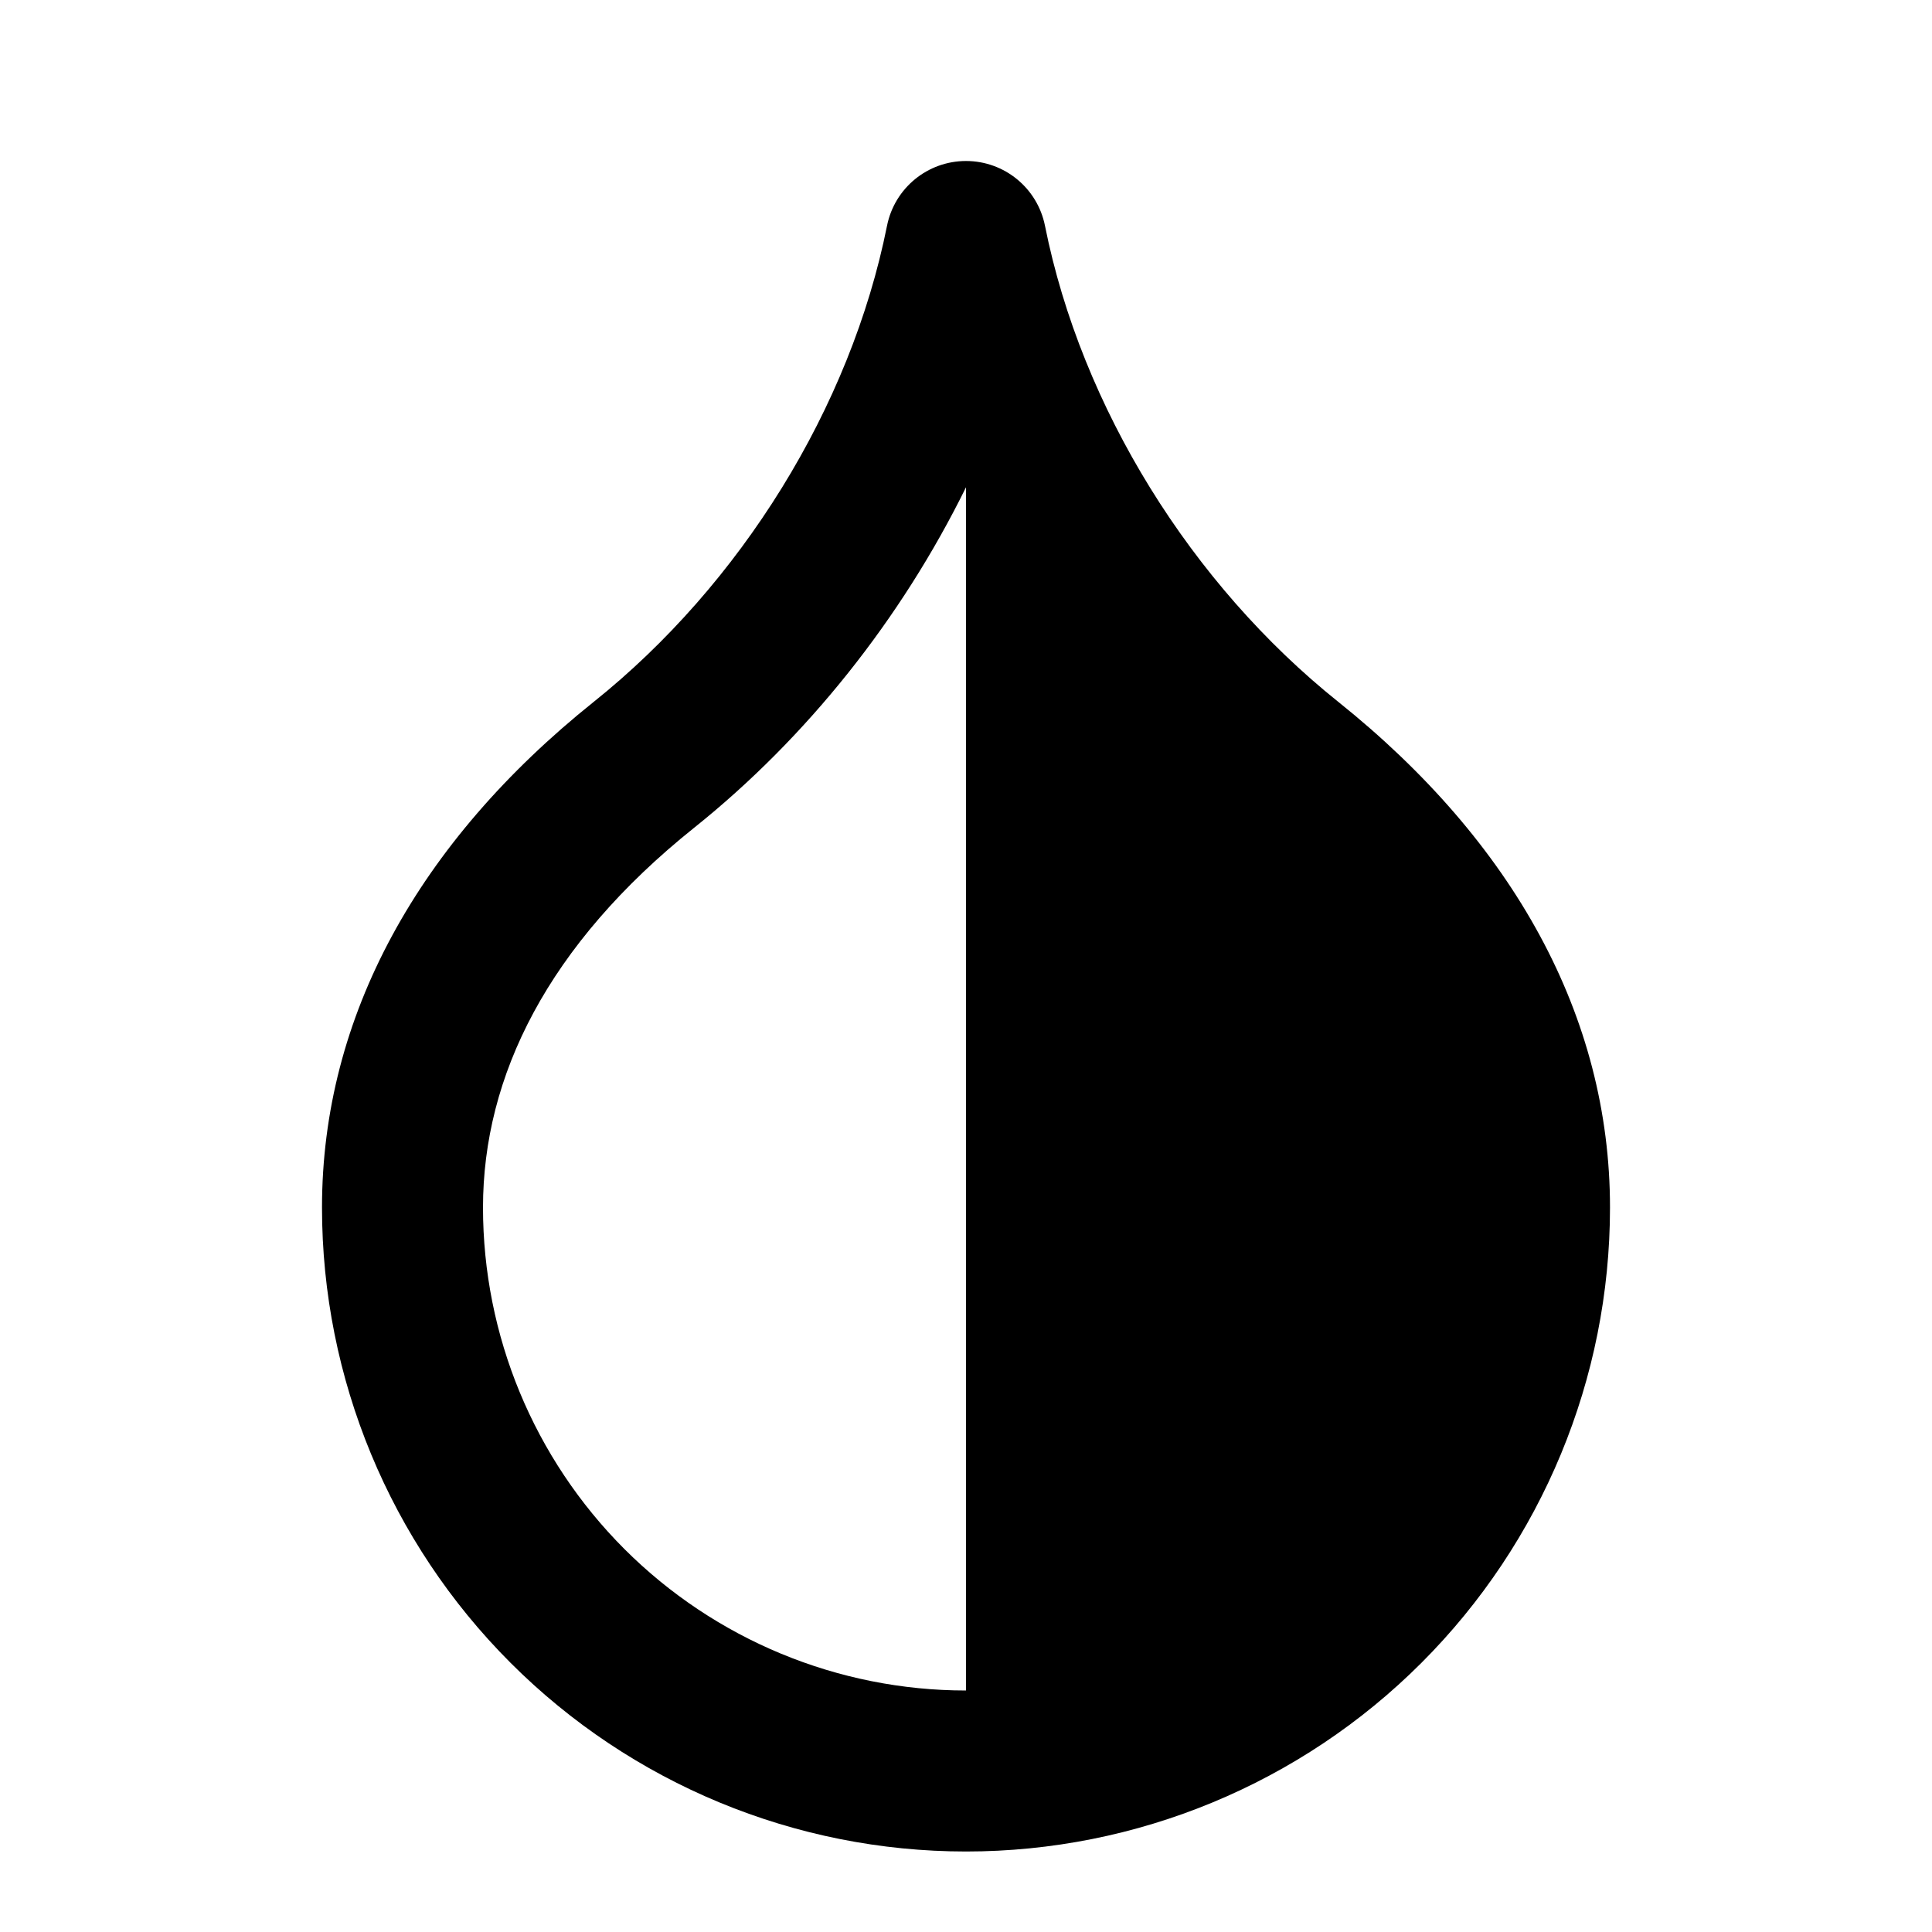
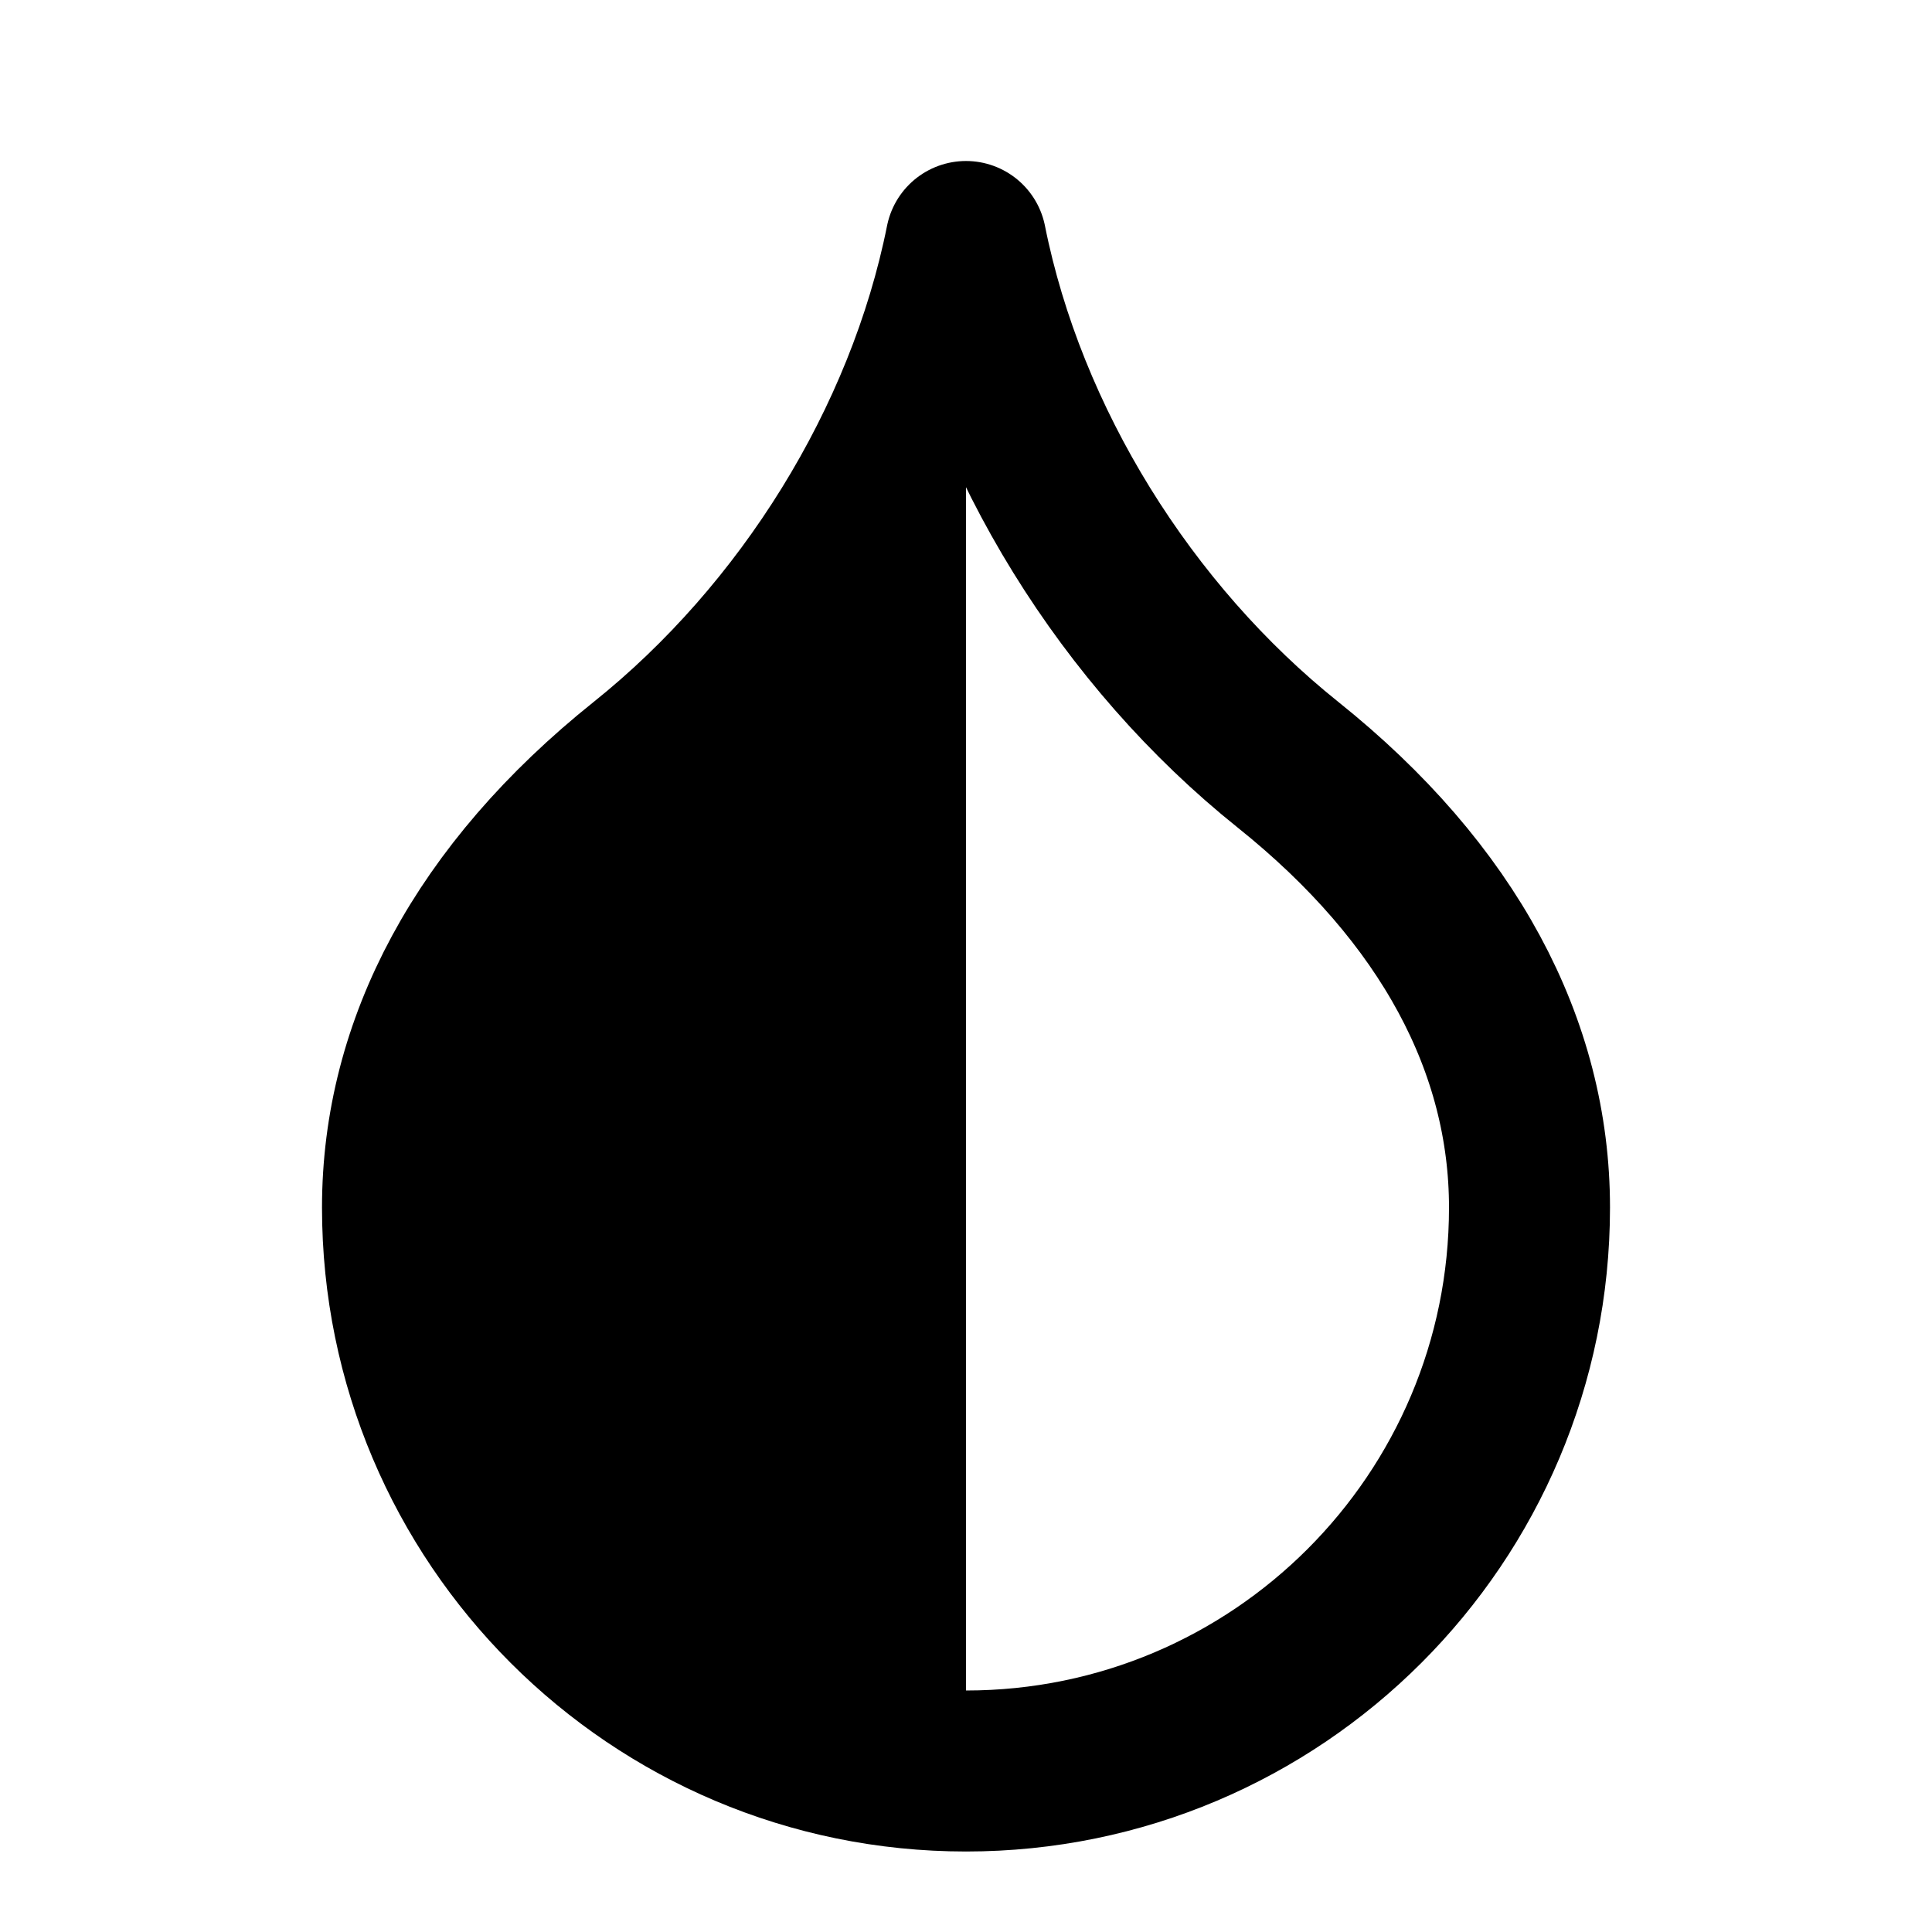
- <svg xmlns="http://www.w3.org/2000/svg" width="24" height="24" viewBox="0 0 24 24" fill="none">
-   <path fill-rule="evenodd" clip-rule="evenodd" d="M12 2C12.477 2 12.887 2.336 12.981 2.804C13.433 5.064 14.801 7.26 16.625 8.719C18.804 10.463 20 12.629 20 15C20 17.122 19.157 19.157 17.657 20.657C16.157 22.157 14.122 23 12 23C9.878 23 7.843 22.157 6.343 20.657C4.843 19.157 4 17.122 4 15C4 12.629 5.196 10.463 7.375 8.719C9.199 7.26 10.567 5.064 11.019 2.804C11.113 2.336 11.523 2 12 2ZM12 6.053C11.194 7.69 10.022 9.163 8.625 10.281C6.804 11.737 6 13.371 6 15C6 16.591 6.632 18.117 7.757 19.243C8.883 20.368 10.409 21 12 21L12 6.053Z" fill="black" />
+ <svg xmlns="http://www.w3.org/2000/svg" width="24" height="24" viewBox="0 0 24 24">
+   <path d="M12 22a7 7 0 0 0 7-7c0-2-1-3.9-3-5.5s-3.5-4-4-6.5c-.5 2.5-2 4.9-4 6.5C6 11.1 5 13 5 15a7 7 0 0 0 7 7z" fill="none" stroke="currentColor" stroke-width="2" stroke-linecap="round" stroke-linejoin="round" />
+   <path d="M12 22a7 7 0 0 1-7-7c0-2 1-3.9 3-5.5s3.5-4 4-6.5z" fill="currentColor" stroke="none" />
</svg>
